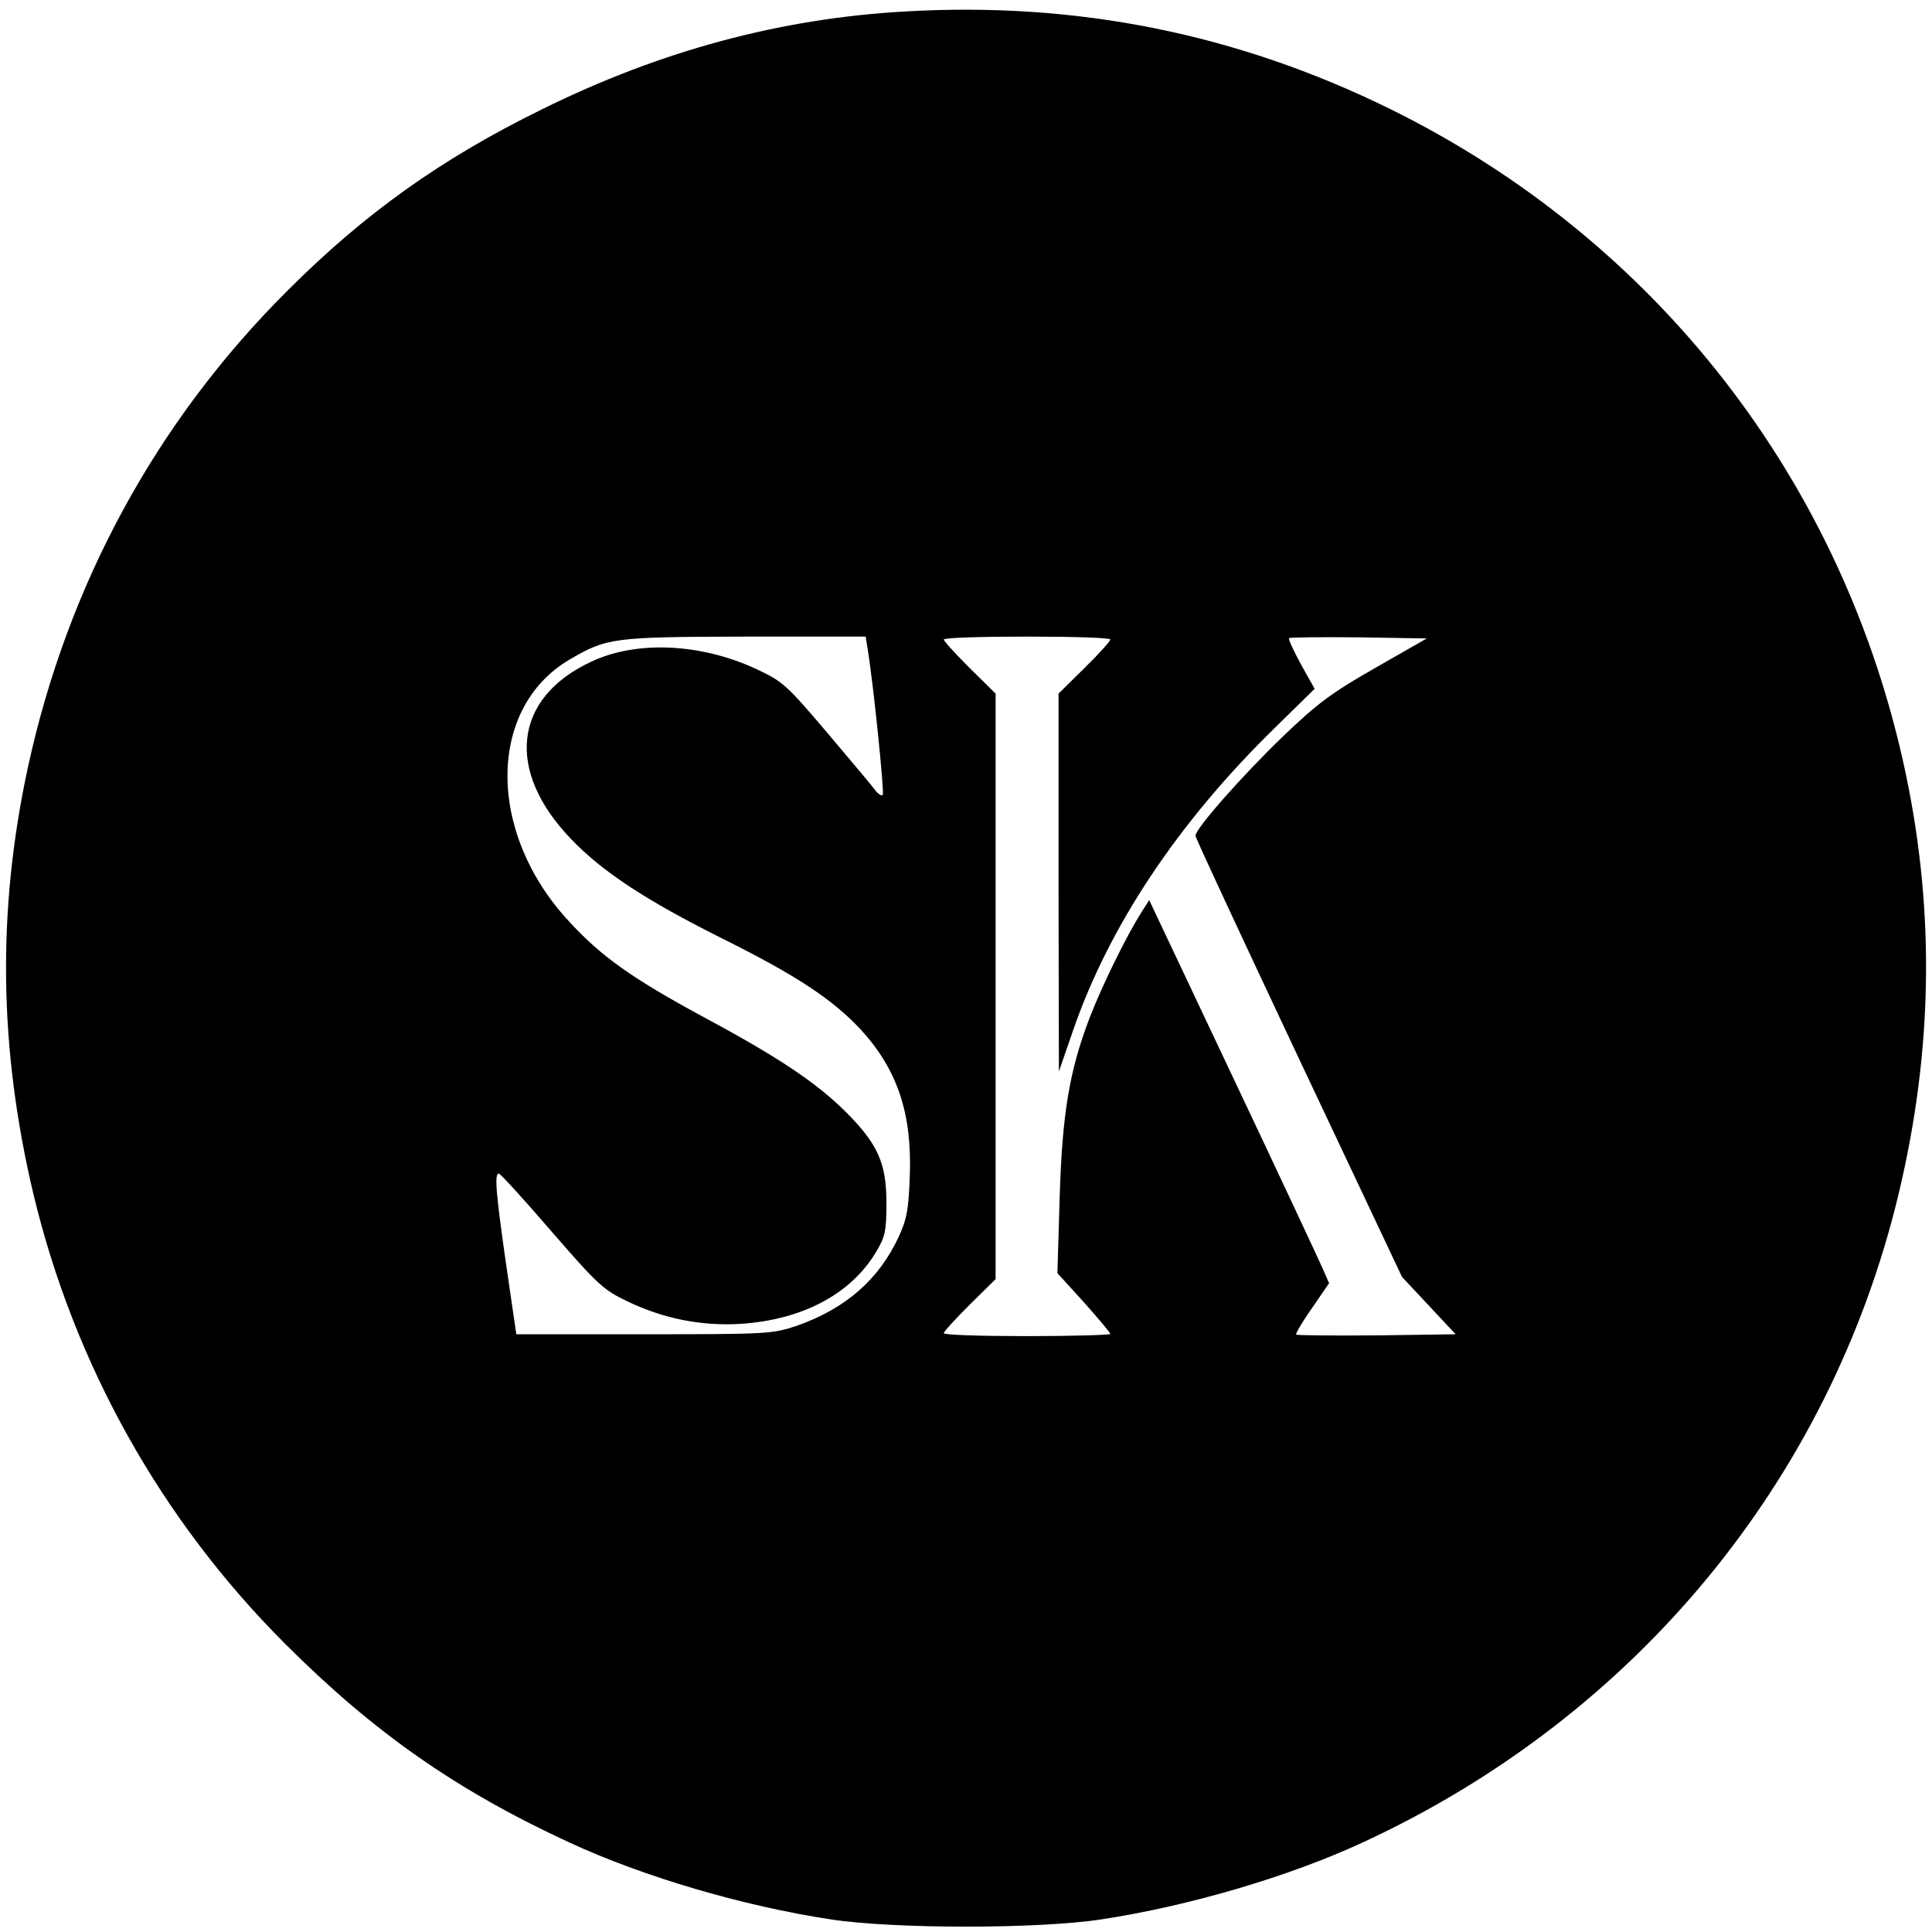
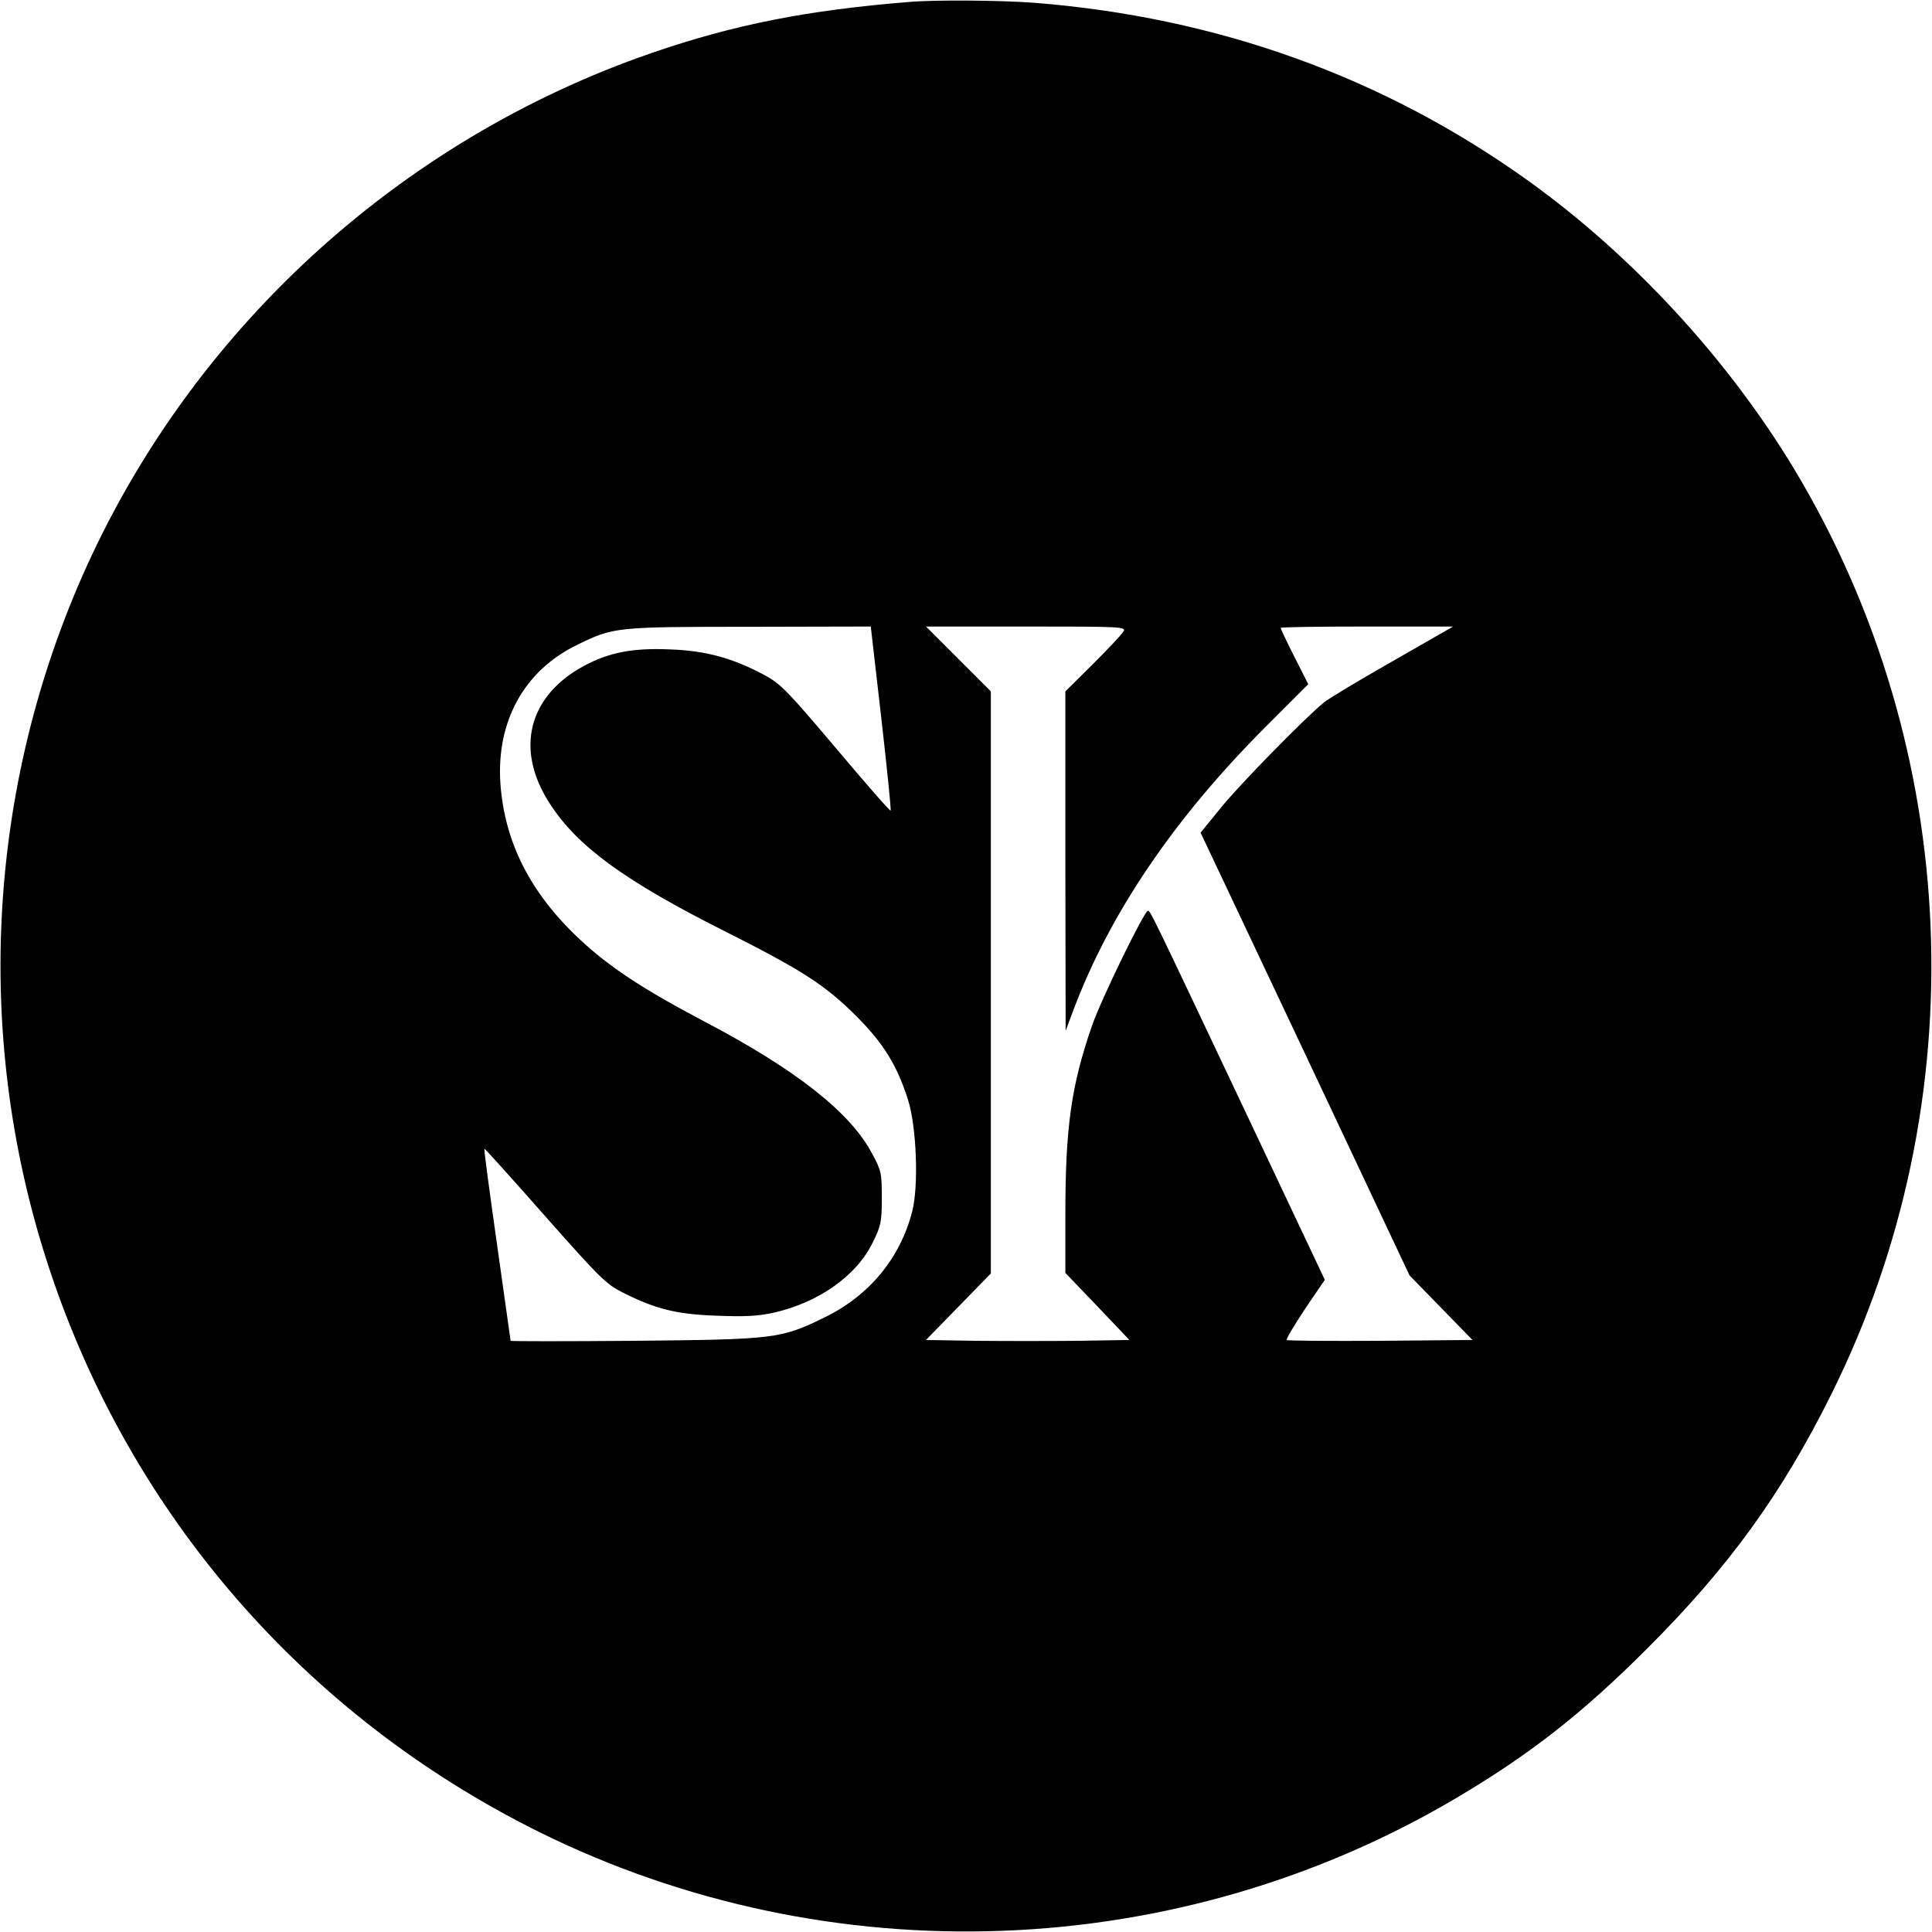
- <svg xmlns="http://www.w3.org/2000/svg" version="1.0" width="522pt" height="522pt" viewBox="0 0 522 522" preserveAspectRatio="xMidYMid meet">
-   <g transform="translate(0,522) scale(0.1,-0.1)" fill="#000000" stroke="none">
-     <path d="M2445 5189 c-337 -19 -660 -106 -980 -264 -273 -134 -479 -281 -689 -491 -355 -354 -594 -795 -701 -1289 -83 -386 -78 -757 15 -1150 110 -460 344 -880 680 -1216 240 -240 463 -396 768 -537 201 -93 470 -172 707 -208 169 -26 561 -26 730 0 237 36 506 115 707 208 736 340 1263 979 1448 1753 92 385 98 760 19 1135 -166 788 -673 1441 -1394 1796 -413 203 -846 290 -1310 263z m-101 -1721 c15 -88 46 -391 41 -396 -3 -3 -11 2 -18 10 -6 9 -65 79 -130 156 -113 133 -122 141 -195 175 -149 69 -323 77 -445 19 -210 -98 -232 -294 -54 -479 84 -88 203 -166 407 -268 203 -101 299 -165 375 -246 100 -109 140 -228 133 -400 -3 -86 -8 -114 -30 -161 -54 -116 -144 -194 -275 -240 -66 -22 -77 -23 -413 -23 l-345 0 -27 185 c-28 196 -33 250 -20 249 4 0 68 -70 142 -156 125 -144 140 -158 205 -189 98 -47 199 -67 305 -61 169 11 300 81 368 196 24 40 27 57 27 131 0 107 -23 159 -110 246 -80 79 -179 146 -384 256 -194 105 -277 164 -364 259 -222 239 -221 576 2 707 101 59 117 61 473 62 l327 0 5 -32z m656 24 c0 -4 -31 -39 -70 -77 l-70 -69 0 -511 1 -510 38 110 c97 282 284 563 544 817 l109 107 -37 66 c-20 37 -35 69 -32 71 2 2 87 3 188 2 l184 -3 -140 -80 c-119 -68 -156 -96 -249 -185 -110 -106 -236 -249 -236 -268 0 -6 126 -276 279 -601 l279 -591 72 -77 73 -78 -213 -3 c-117 -1 -215 0 -218 2 -2 3 17 35 43 72 l46 67 -18 41 c-10 23 -119 256 -243 518 l-225 476 -23 -36 c-40 -64 -104 -194 -138 -282 -55 -144 -74 -259 -81 -487 l-6 -203 72 -79 c39 -44 71 -82 71 -85 0 -3 -101 -6 -225 -6 -124 0 -225 3 -225 8 0 4 32 39 70 77 l70 69 0 791 0 791 -70 69 c-38 38 -70 73 -70 77 0 5 101 8 225 8 124 0 225 -3 225 -8z" />
+ <svg xmlns="http://www.w3.org/2000/svg" version="1.0" width="700pt" height="700pt" viewBox="0 0 700 700" preserveAspectRatio="xMidYMid meet">
+   <g transform="translate(0,700) scale(0.1,-0.1)" fill="#000000" stroke="none">
+     <path d="M3295 6993 c-371 -30 -635 -82 -934 -185 -919 -317 -1674 -1011 -2064 -1898 -348 -793 -390 -1690 -117 -2511 296 -891 926 -1615 1770 -2035 1056 -524 2321 -477 3334 126 261 155 450 303 682 535 296 295 490 562 670 925 527 1060 475 2335 -135 3350 -242 401 -588 776 -968 1048 -523 374 -1124 590 -1787 642 -119 9 -356 11 -451 3z m-102 -2594 c21 -182 36 -333 34 -336 -3 -2 -92 100 -198 226 -176 208 -200 233 -259 265 -116 62 -211 88 -340 93 -136 6 -221 -10 -313 -59 -203 -109 -252 -303 -126 -498 99 -155 270 -280 627 -460 290 -146 371 -198 487 -314 98 -99 145 -176 185 -301 31 -98 39 -312 15 -405 -44 -169 -155 -304 -317 -383 -159 -78 -180 -80 -690 -85 -247 -2 -448 -2 -448 0 0 1 -22 158 -49 348 -27 190 -48 346 -46 348 1 2 100 -108 219 -243 200 -226 222 -248 284 -279 118 -59 193 -78 338 -83 102 -4 149 -2 208 11 162 37 299 133 358 254 30 61 33 75 33 162 0 89 -2 99 -35 160 -79 150 -278 306 -610 480 -220 116 -342 196 -451 298 -178 167 -271 351 -286 564 -15 224 86 408 277 501 133 65 138 66 625 66 l440 1 38 -331z m878 314 c-5 -10 -55 -63 -110 -118 l-101 -100 0 -615 1 -615 28 75 c132 351 365 695 698 1028 l153 153 -50 99 c-28 55 -50 102 -50 105 0 3 141 5 313 5 l312 0 -218 -125 c-120 -68 -233 -136 -250 -150 -71 -58 -304 -296 -373 -381 l-74 -91 379 -802 378 -802 114 -117 114 -117 -334 -3 c-184 -1 -336 0 -339 3 -3 3 27 53 66 112 l72 106 -291 616 c-342 723 -341 721 -350 721 -13 0 -169 -320 -202 -415 -76 -219 -97 -370 -97 -686 l0 -211 116 -121 116 -122 -187 -3 c-102 -1 -268 -1 -368 0 l-182 3 118 121 117 120 0 1054 0 1055 -117 117 -118 118 363 0 c342 0 362 -1 353 -17z" />
  </g>
</svg>
